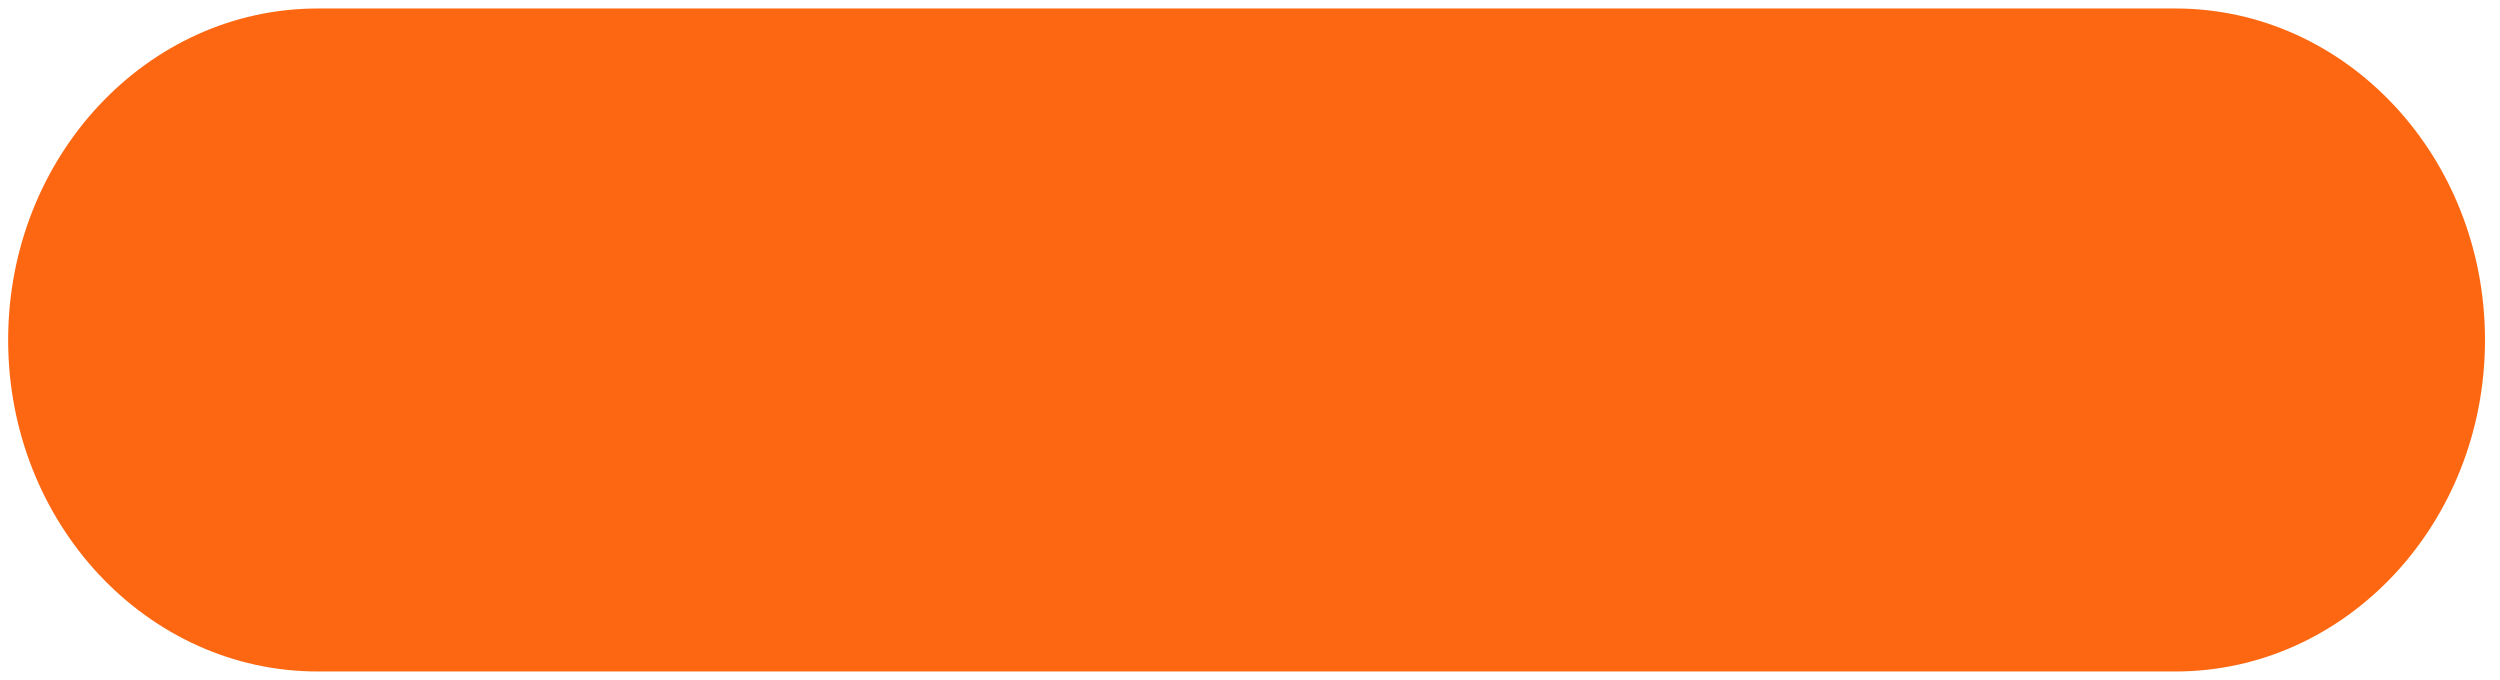
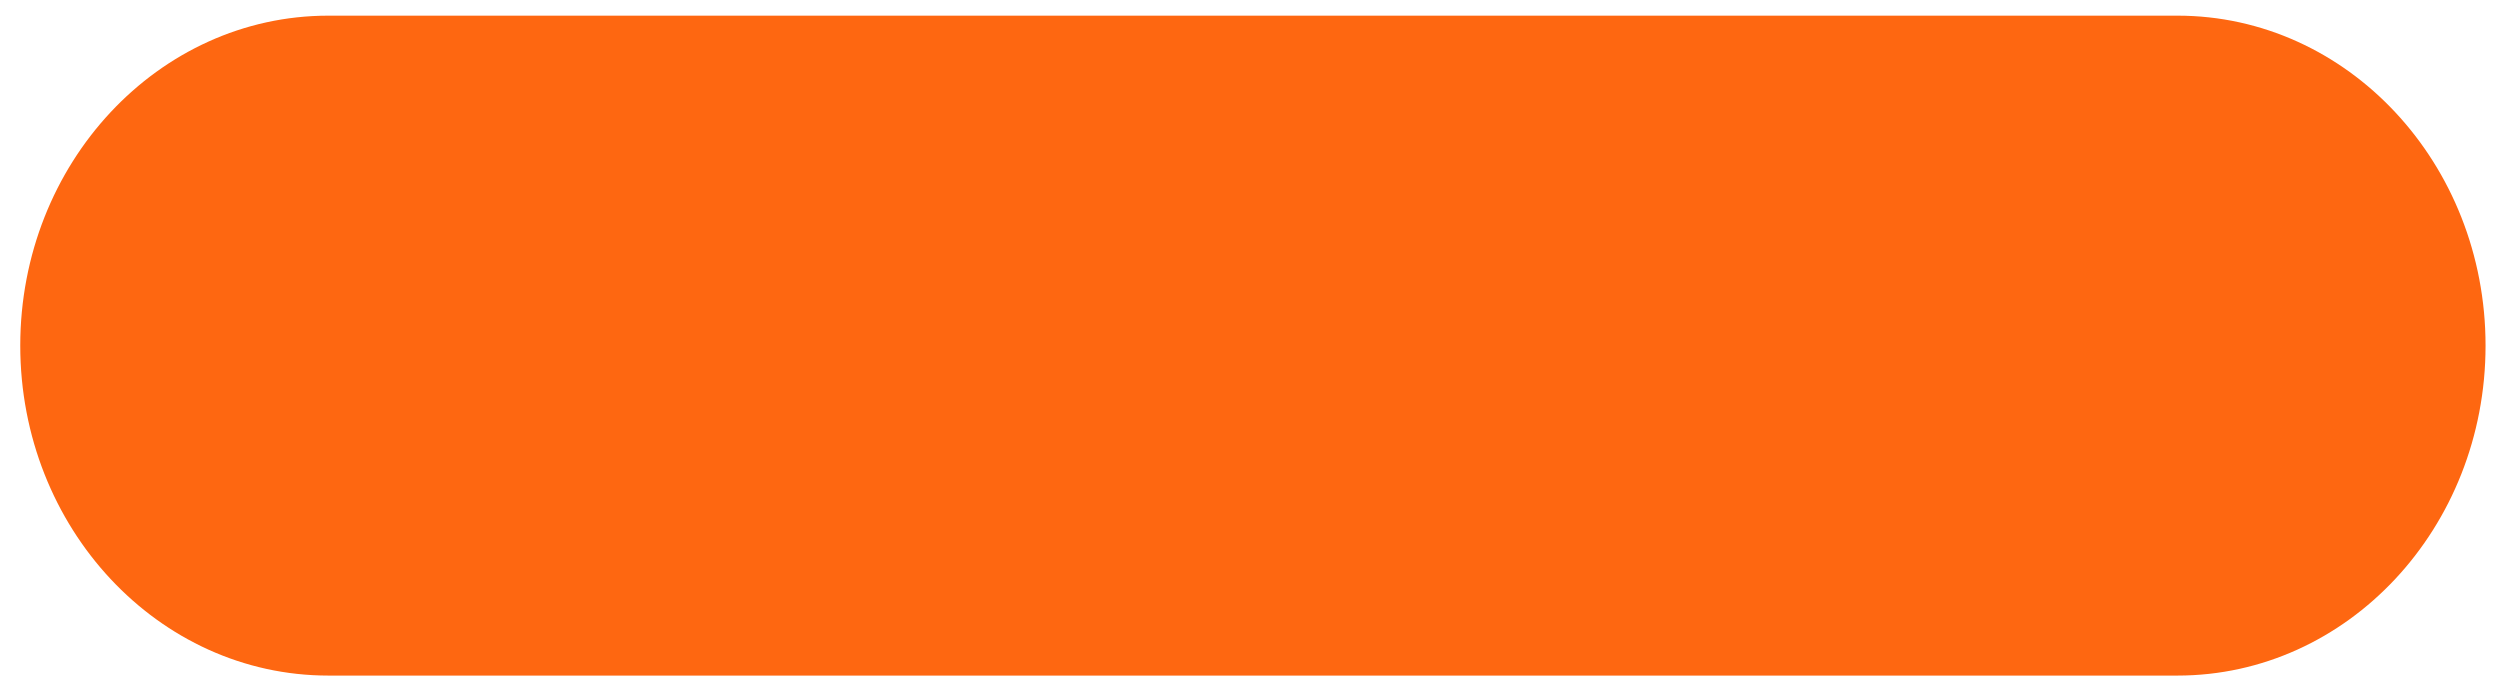
- <svg xmlns="http://www.w3.org/2000/svg" width="81" height="22" viewBox="0 0 81 22" fill="none">
-   <path d="M70.483 0.275H10.295C4.755 0.275 0.264 5.084 0.264 11.016C0.264 16.948 4.755 21.756 10.295 21.756H70.483C76.023 21.756 80.514 16.948 80.514 11.016C80.514 5.084 76.023 0.275 70.483 0.275Z" fill="#FE6711" />
+ <svg xmlns="http://www.w3.org/2000/svg" width="95" height="26" viewBox="0 0 95 26" fill="none">
+   <path d="M82.741 0.595H12.48C6.013 0.595 0.77 6.209 0.77 13.133C0.77 20.058 6.013 25.672 12.48 25.672H82.741C89.208 25.672 94.451 20.058 94.451 13.133C94.451 6.209 89.208 0.595 82.741 0.595Z" fill="#FE6711" />
</svg>
